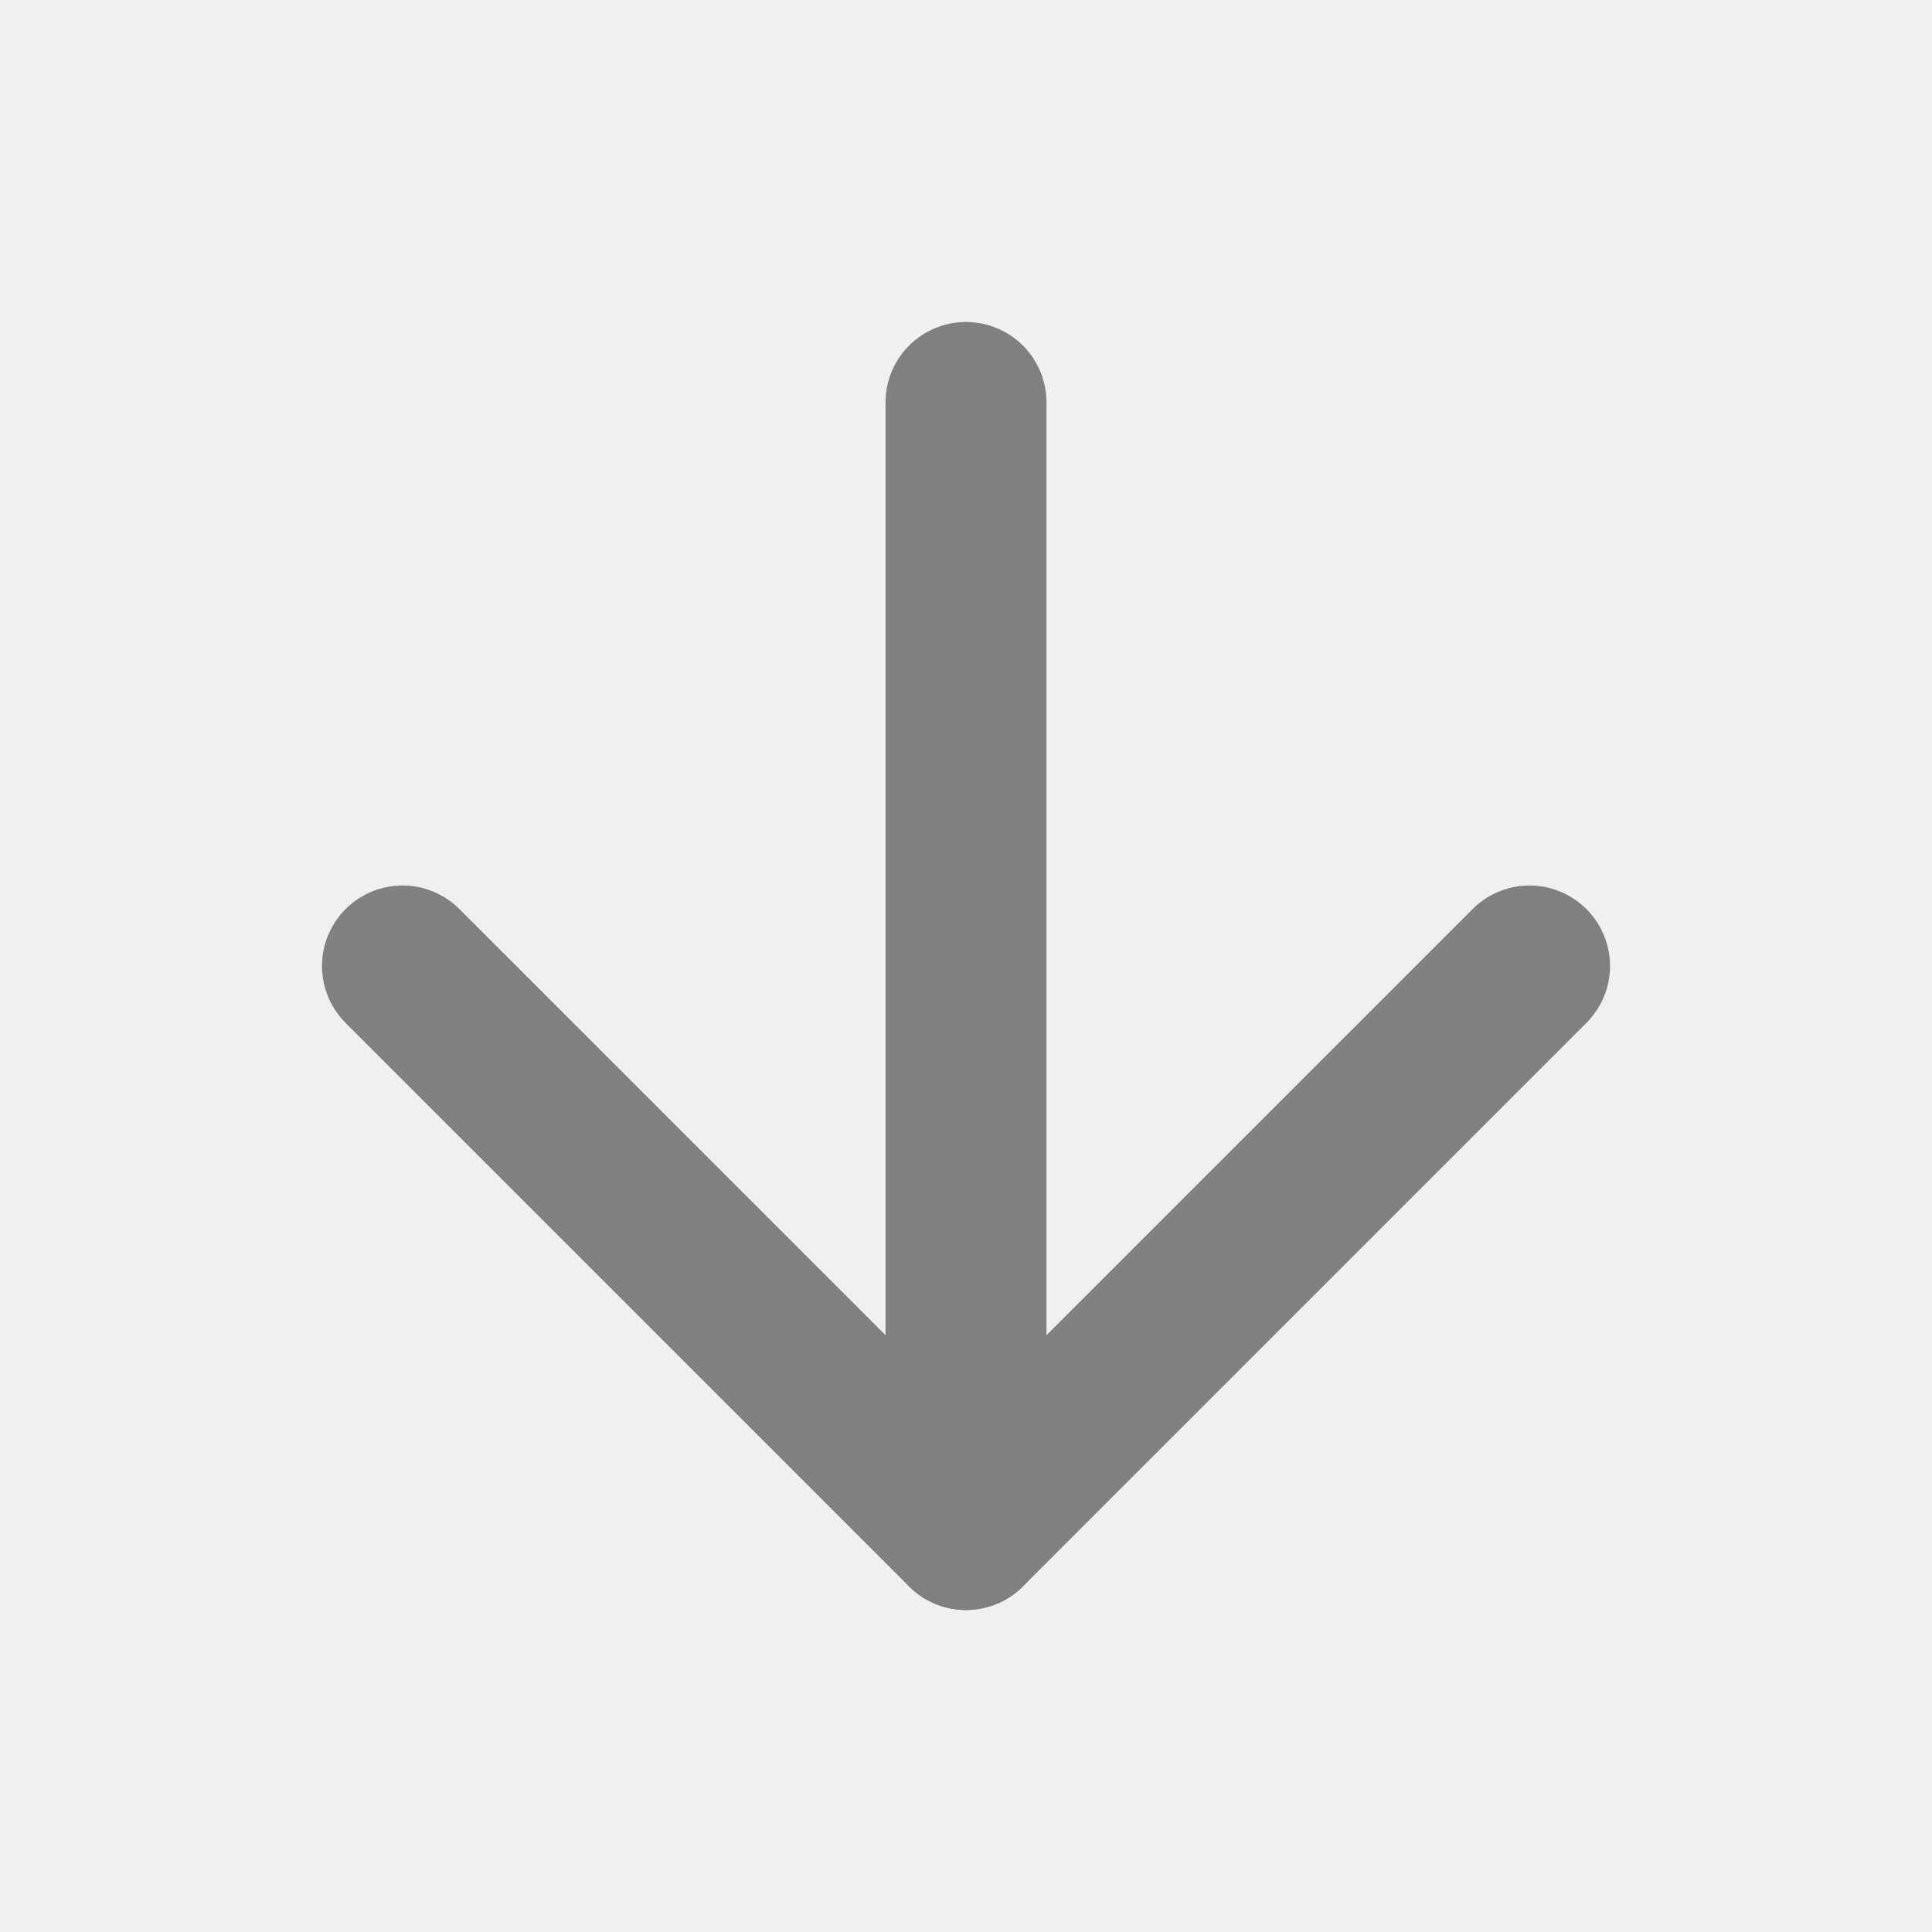
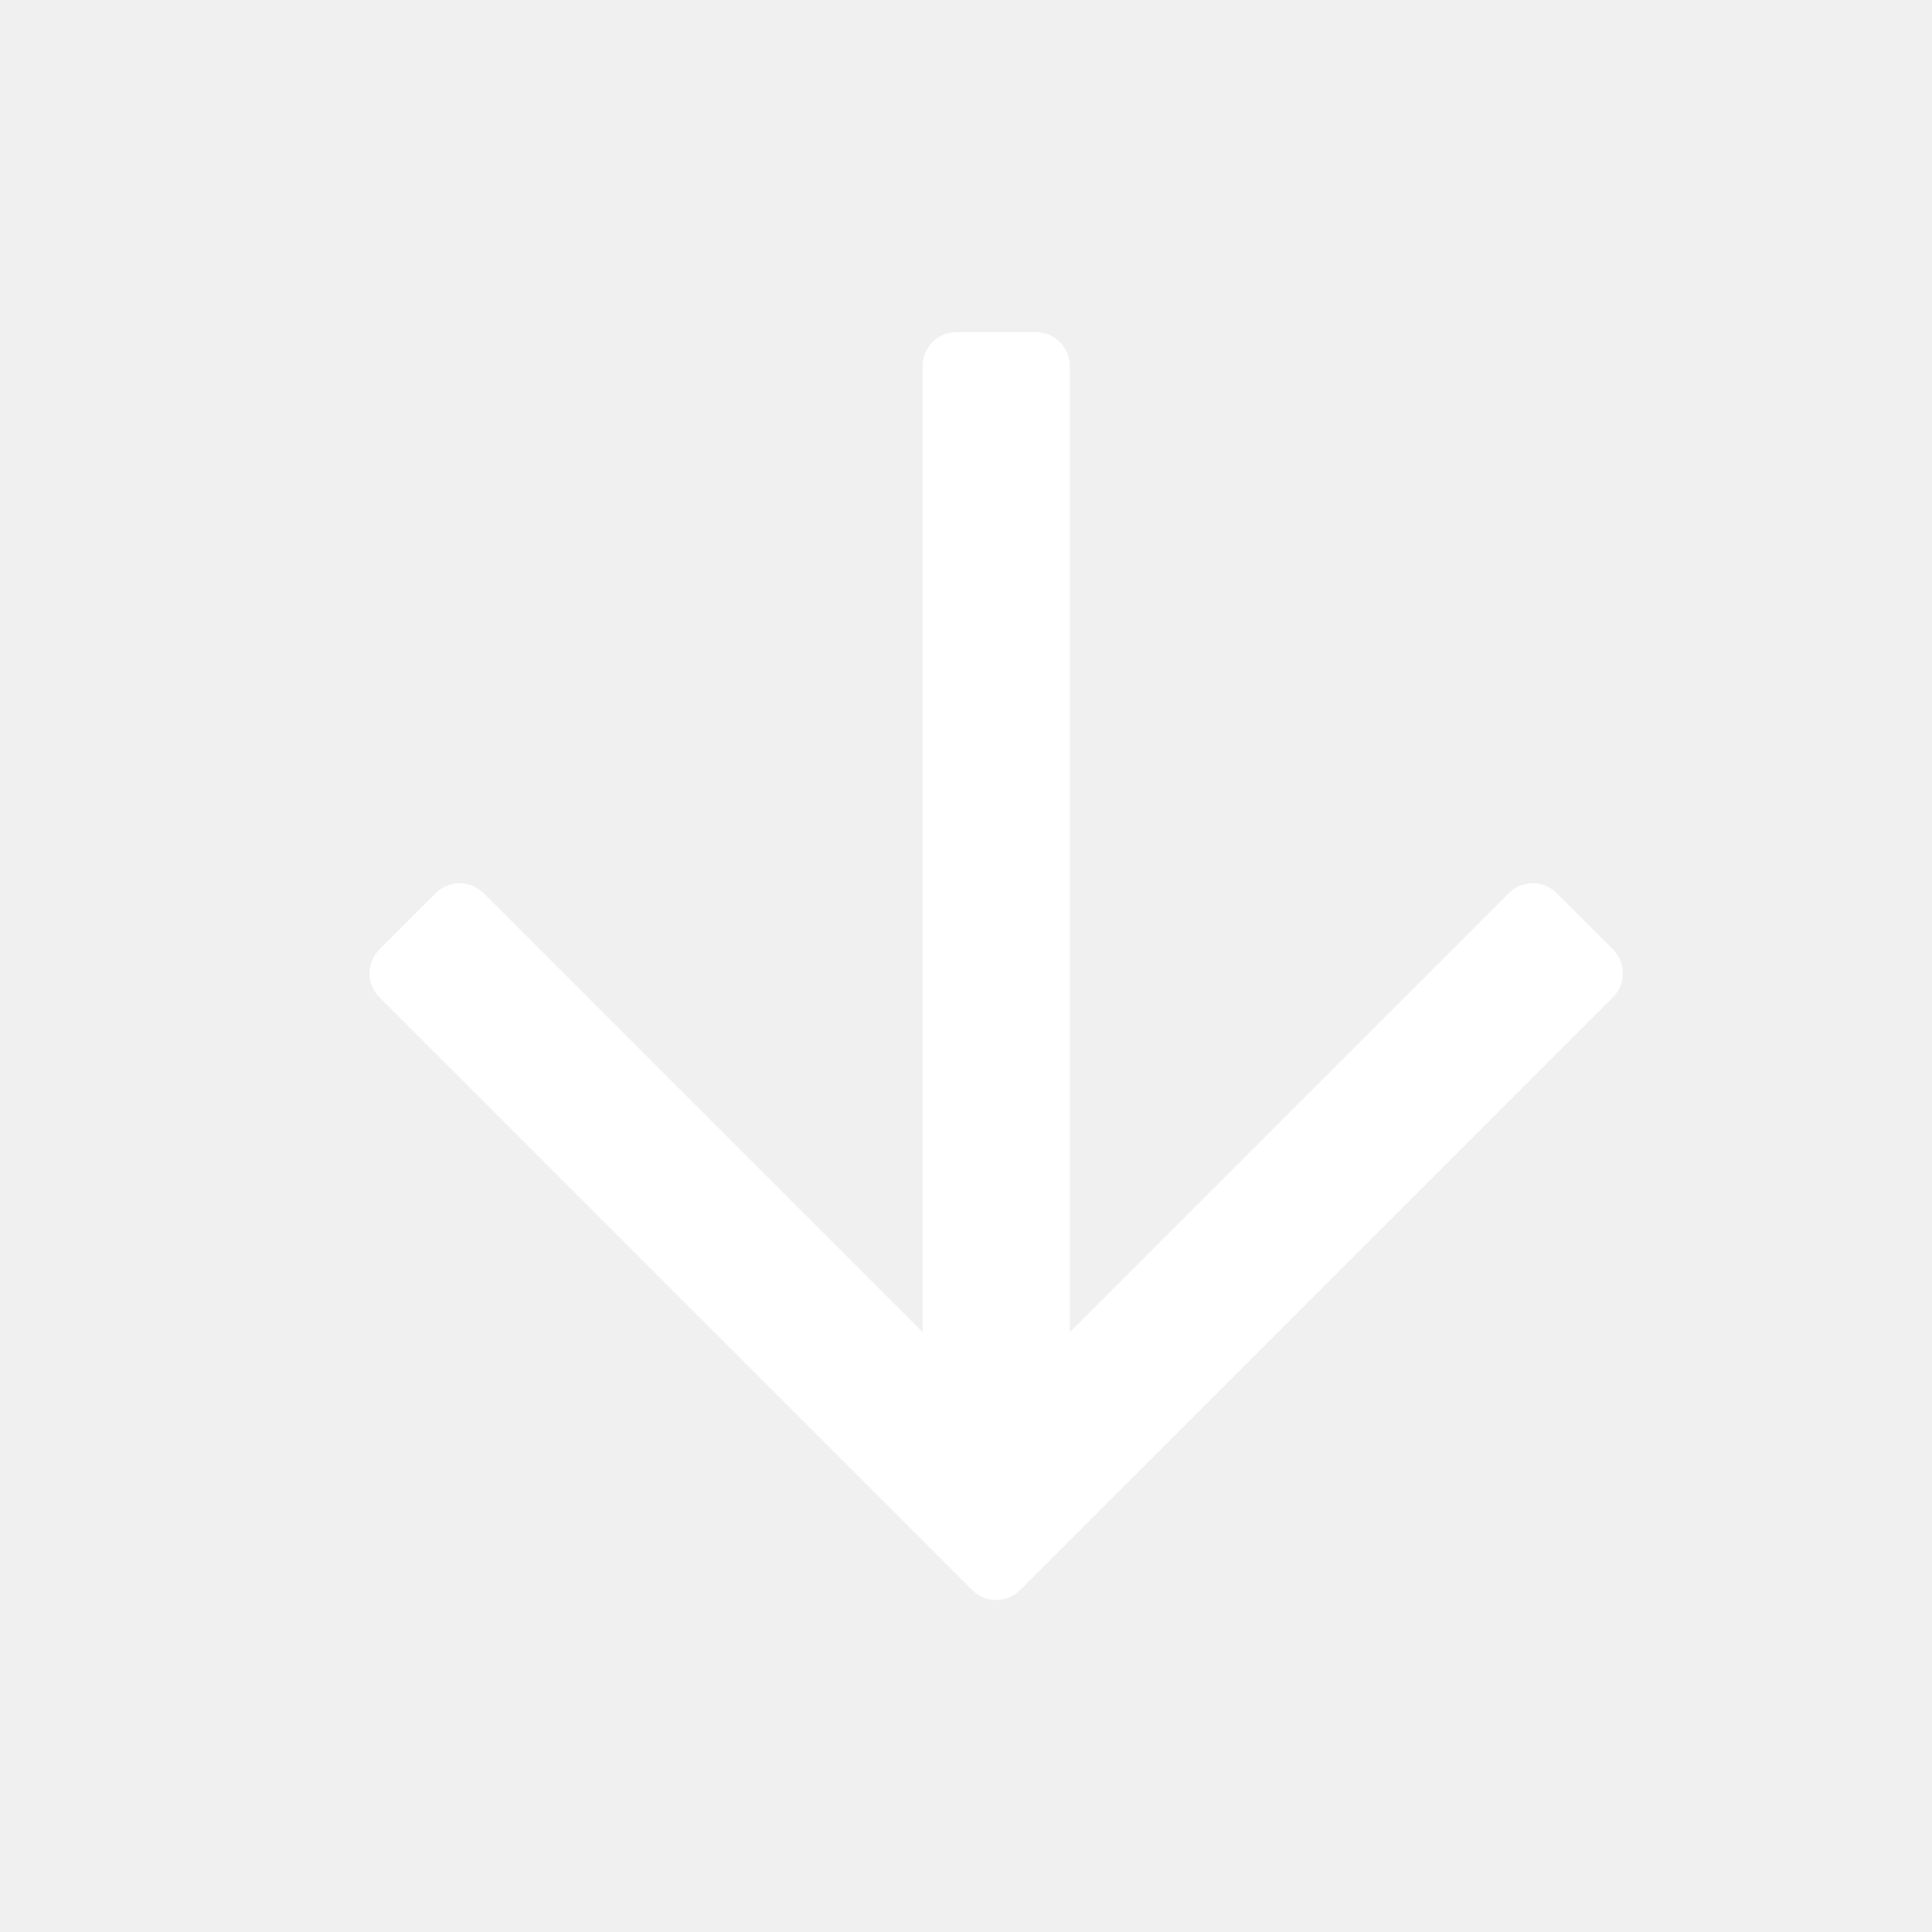
- <svg xmlns="http://www.w3.org/2000/svg" width="24" height="24" viewBox="0 0 24 24" fill="none" stroke="gray" stroke-width="2" stroke-linecap="round" stroke-linejoin="round" class="feather feather-arrow-down">
-   <line x1="12" y1="5" x2="12" y2="19" />
-   <polyline points="19 12 12 19 5 12" />
+ <svg xmlns="http://www.w3.org/2000/svg" width="16" height="16" viewBox="0 0 16 16" fill="none">
+   <g clip-path="url(#clip0_4613_68481)">
+     <path d="M13.357 7.862L12.893 7.398C12.783 7.287 12.605 7.287 12.495 7.398L8.86 11.033V3.031C8.86 2.877 8.733 2.75 8.578 2.75H7.922C7.767 2.75 7.641 2.877 7.641 3.031V11.033L4.006 7.398C3.896 7.287 3.717 7.287 3.607 7.398L3.143 7.862C3.033 7.972 3.033 8.15 3.143 8.26L8.051 13.168C8.161 13.278 8.339 13.278 8.449 13.168L13.357 8.26C13.467 8.15 13.467 7.972 13.357 7.862Z" fill="white" />
+   </g>
+   <defs>
+     <clipPath id="clip0_4613_68481">
+       <rect width="10.5" height="12" fill="white" transform="translate(3 2)" />
+     </clipPath>
+   </defs>
</svg>
